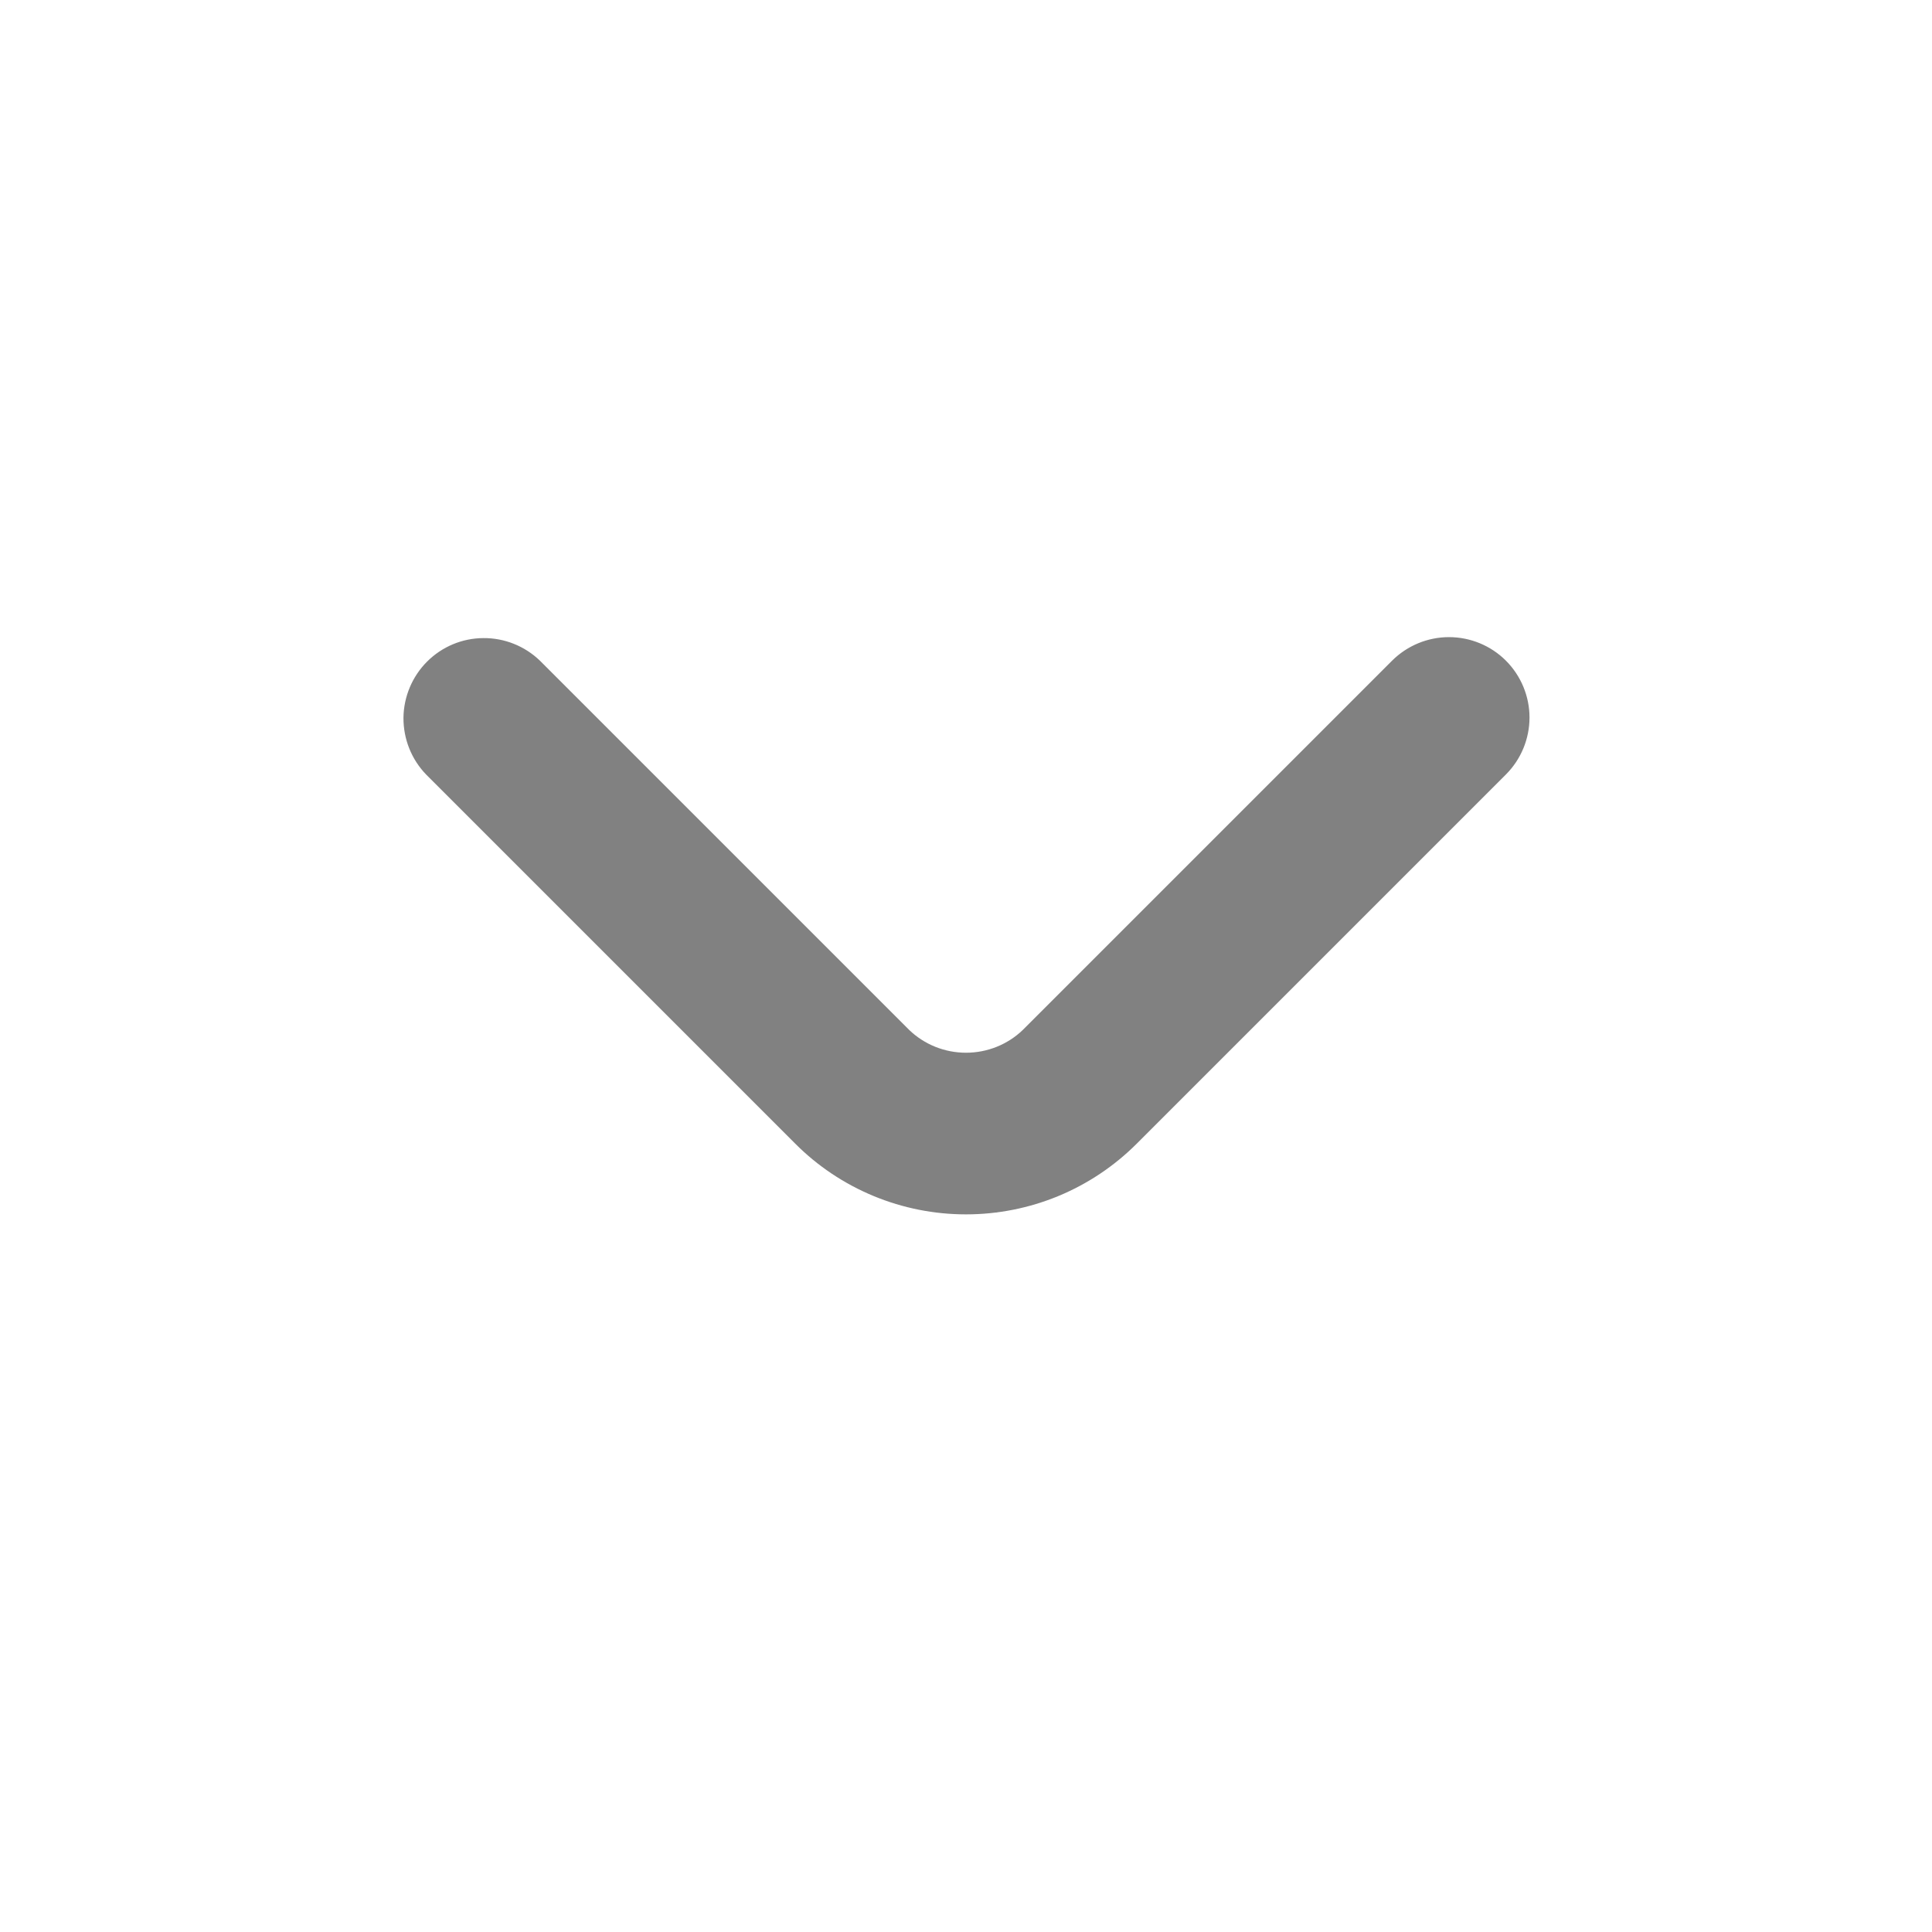
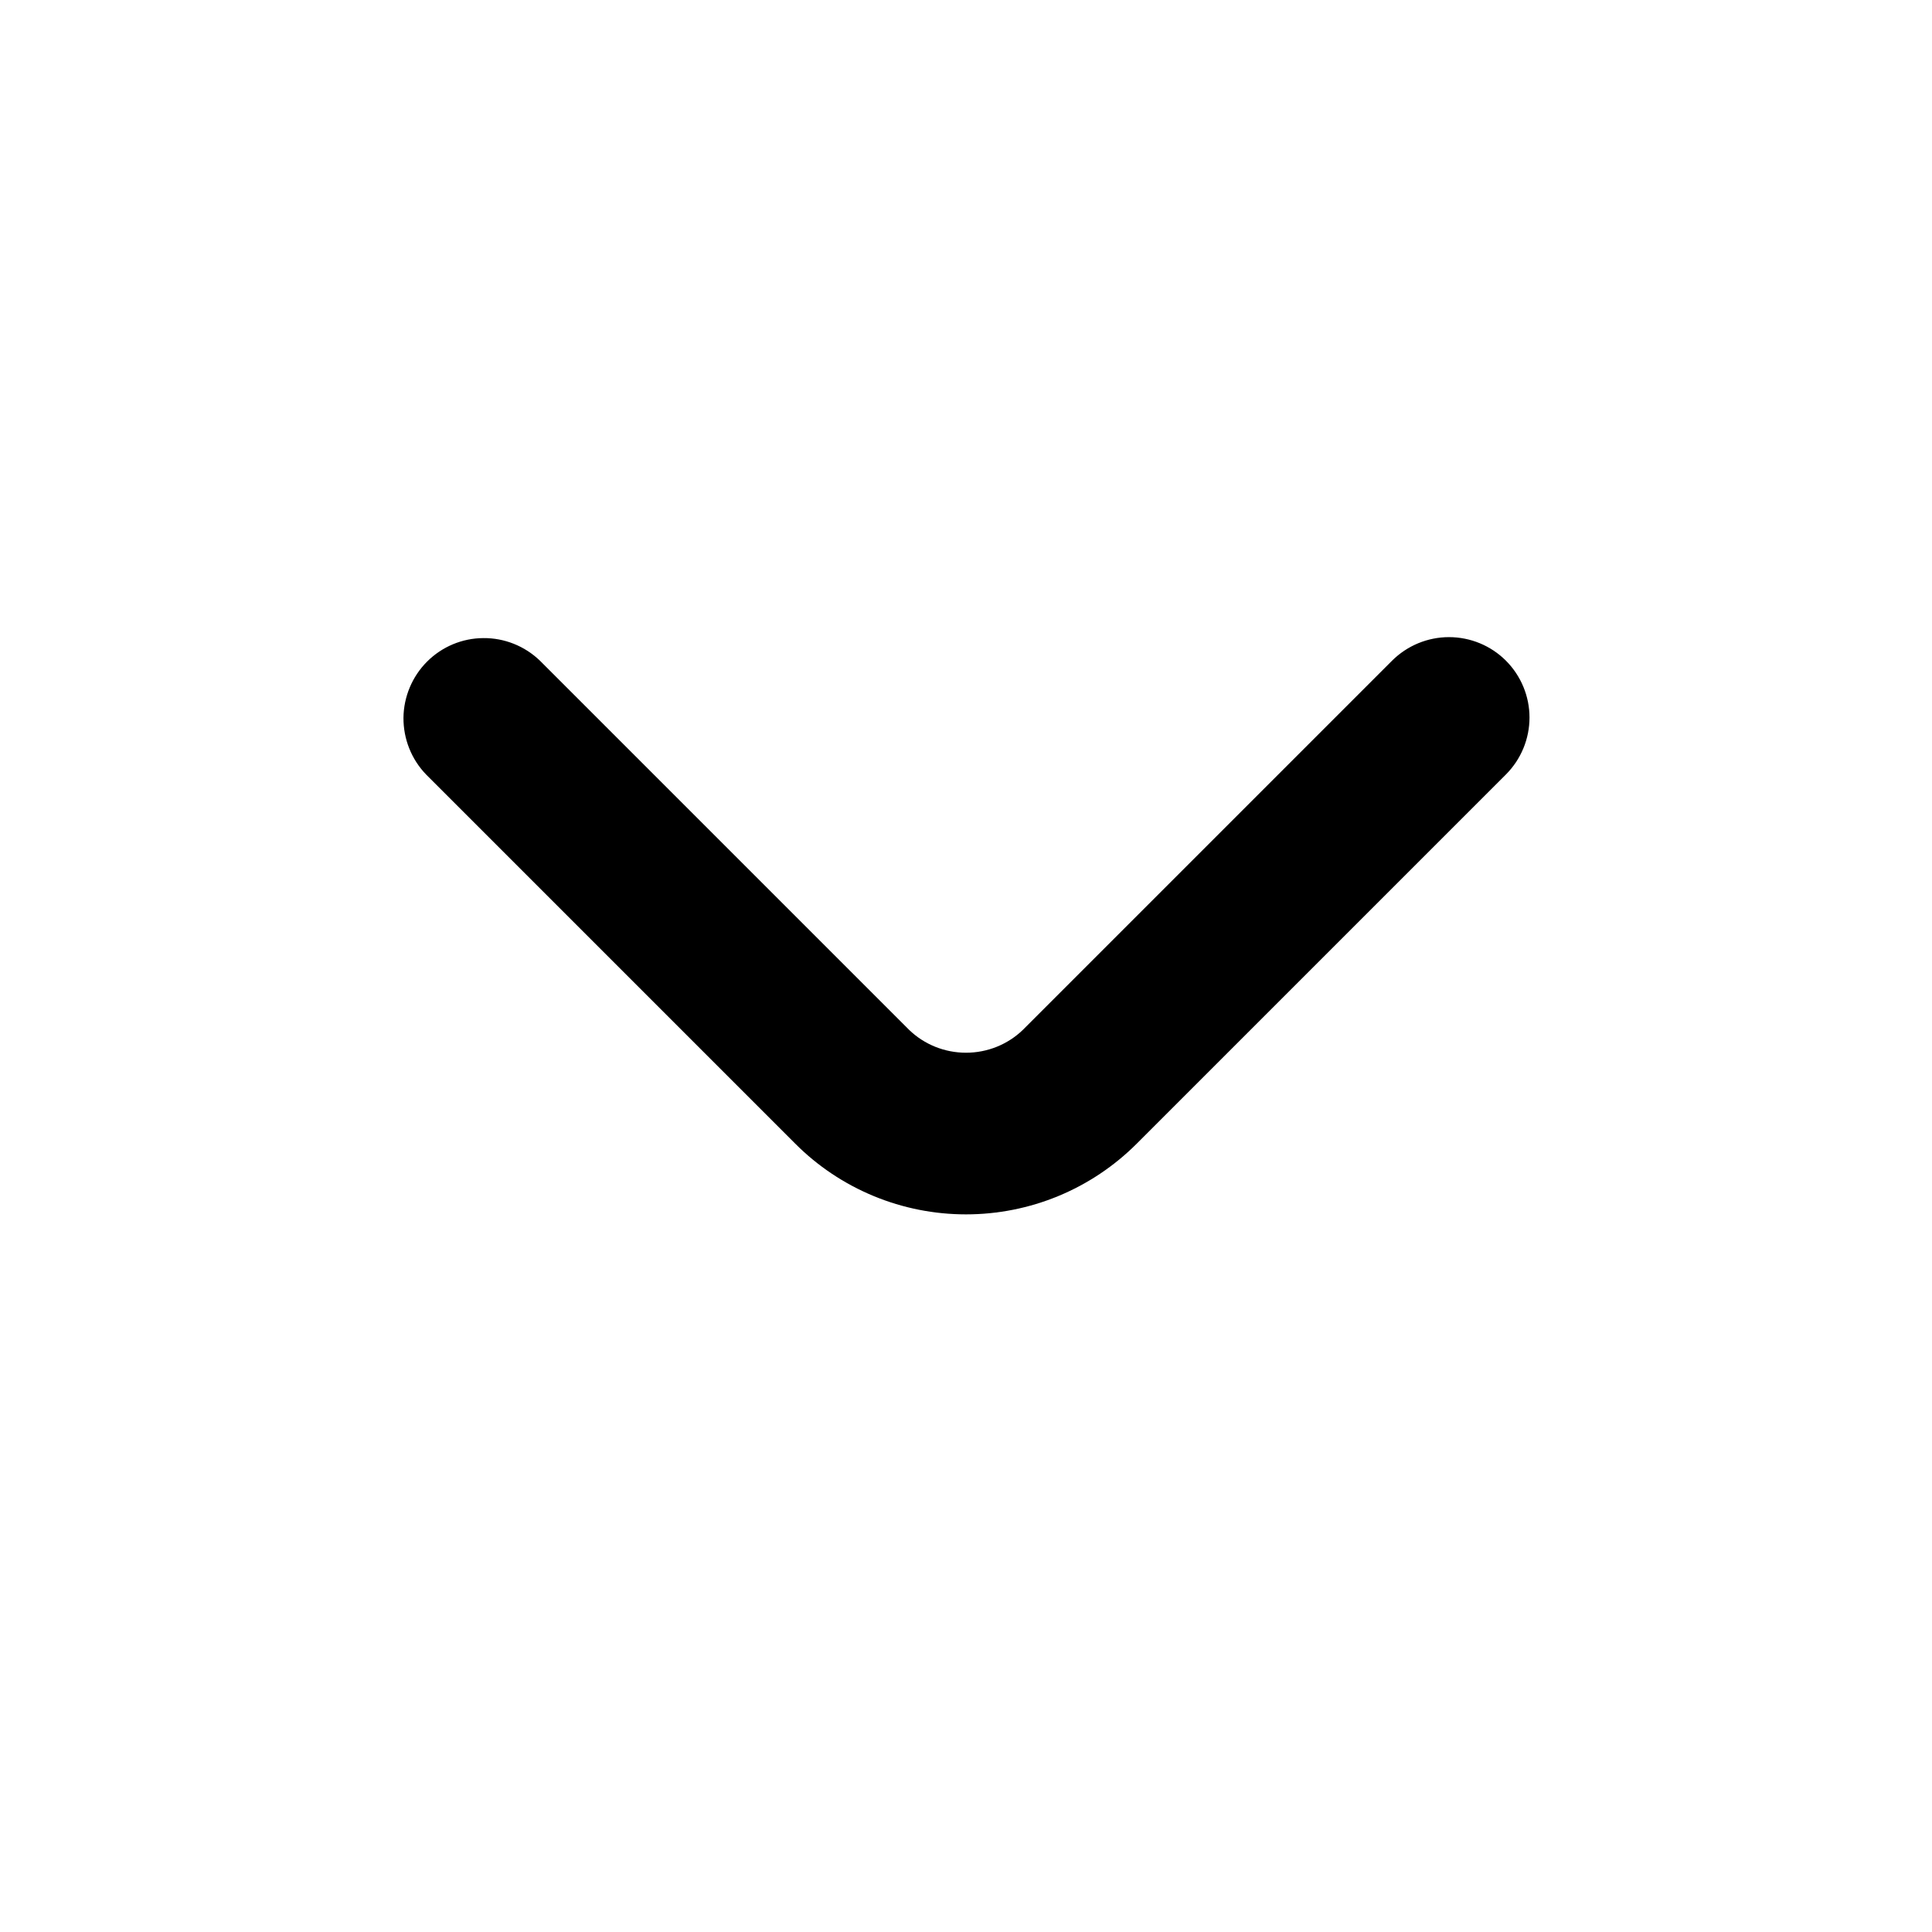
<svg xmlns="http://www.w3.org/2000/svg" width="18" height="18" viewBox="0 0 18 18" fill="none">
-   <path d="M14.03 6.155C13.89 6.015 13.699 5.936 13.5 5.936C13.301 5.936 13.111 6.015 12.97 6.155L9.53 9.595C9.388 9.732 9.198 9.808 9 9.808C8.802 9.808 8.612 9.732 8.47 9.595L5.03 6.155C4.889 6.019 4.699 5.943 4.503 5.945C4.306 5.946 4.118 6.025 3.979 6.164C3.84 6.303 3.761 6.492 3.759 6.688C3.758 6.885 3.833 7.074 3.97 7.216L7.409 10.655C7.617 10.864 7.866 11.03 8.139 11.143C8.412 11.256 8.704 11.314 9 11.314C9.295 11.314 9.588 11.256 9.861 11.143C10.134 11.03 10.382 10.864 10.591 10.655L14.03 7.216C14.171 7.075 14.25 6.884 14.25 6.685C14.25 6.487 14.171 6.296 14.03 6.155Z" fill="#818181" />
+   <path d="M14.03 6.155C13.89 6.015 13.699 5.936 13.5 5.936C13.301 5.936 13.111 6.015 12.97 6.155L9.53 9.595C9.388 9.732 9.198 9.808 9 9.808C8.802 9.808 8.612 9.732 8.47 9.595L5.03 6.155C4.889 6.019 4.699 5.943 4.503 5.945C4.306 5.946 4.118 6.025 3.979 6.164C3.84 6.303 3.761 6.492 3.759 6.688C3.758 6.885 3.833 7.074 3.97 7.216L7.409 10.655C7.617 10.864 7.866 11.03 8.139 11.143C8.412 11.256 8.704 11.314 9 11.314C9.295 11.314 9.588 11.256 9.861 11.143C10.134 11.03 10.382 10.864 10.591 10.655L14.03 7.216C14.171 7.075 14.25 6.884 14.25 6.685C14.25 6.487 14.171 6.296 14.03 6.155Z" fill="currentColor" />
</svg>
